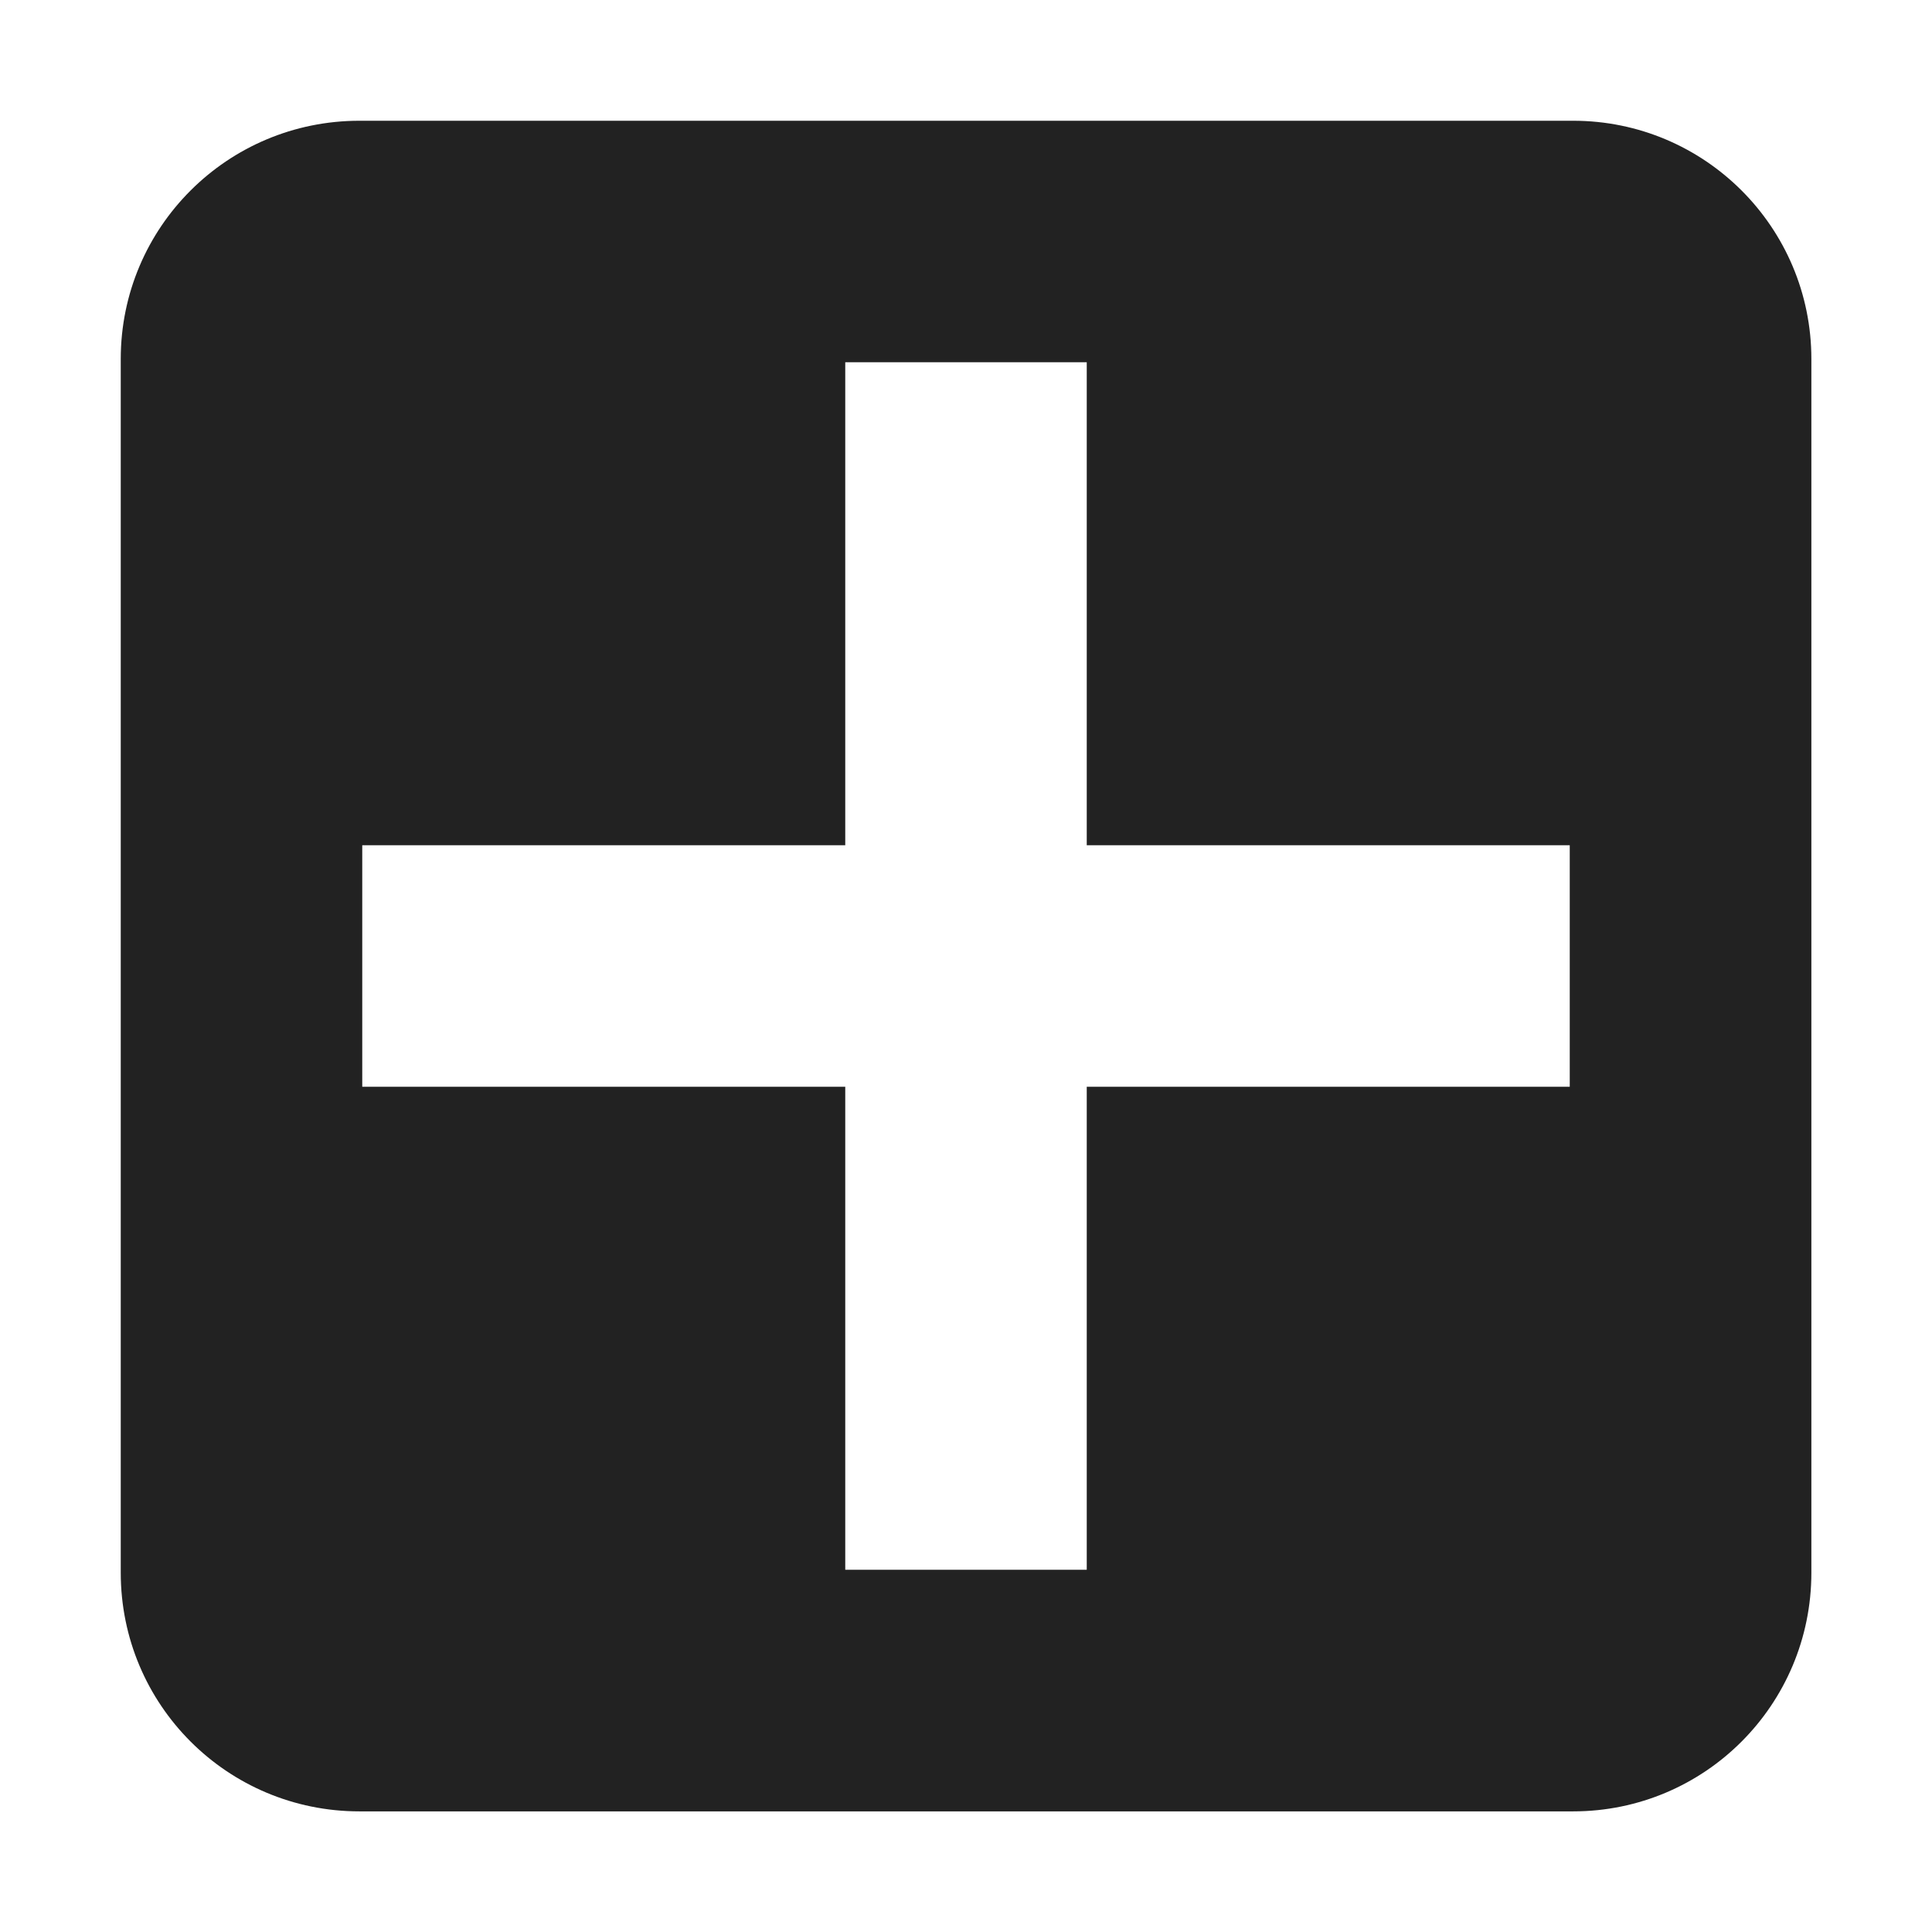
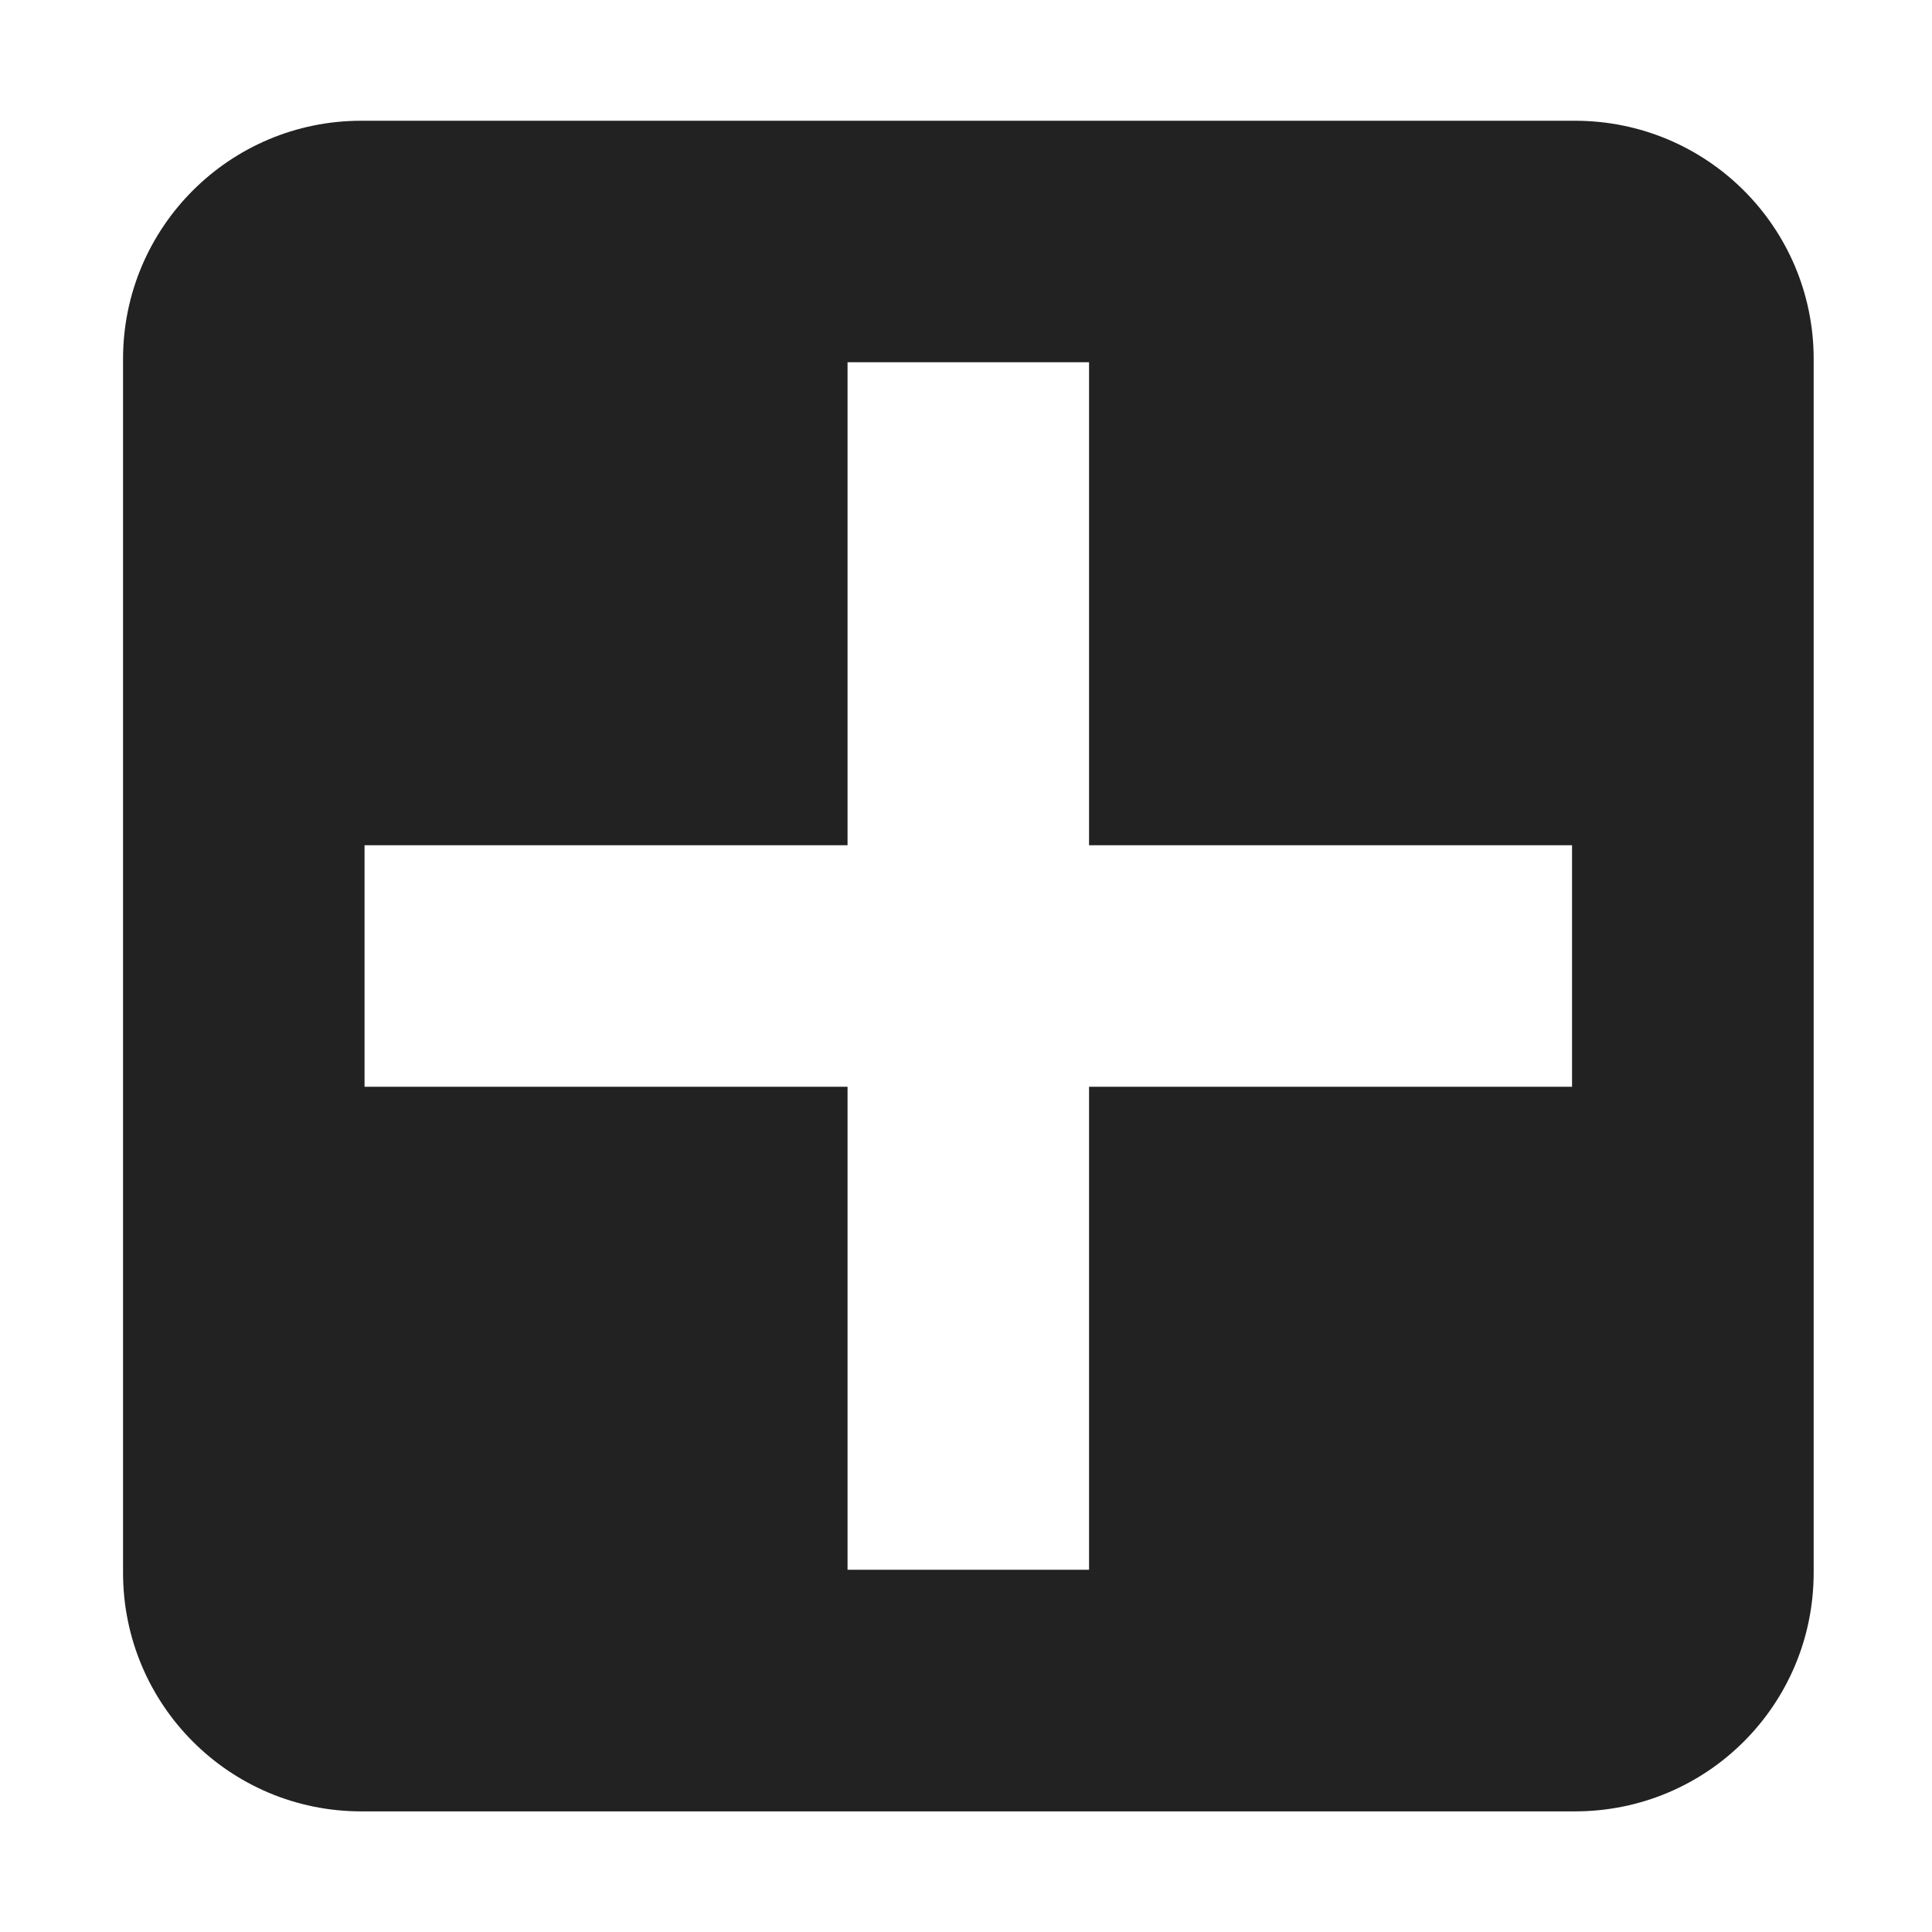
<svg xmlns="http://www.w3.org/2000/svg" height="16px" viewBox="0 0 16 16" width="16px">
-   <path d="m 2.977 1 c -1.094 0 -1.977 0.883 -1.977 1.973 v 10.051 c 0 1.094 0.883 1.977 1.977 1.977 h 10.051 c 1.09 0 1.973 -0.883 1.973 -1.977 v -10.051 c 0 -1.09 -0.883 -1.973 -1.973 -1.973 z m 4.023 2 h 2 v 4 h 4 v 2 h -4 v 4 h -2 v -4 h -4 v -2 h 4 z m 0 0" fill="#222222" />
+   <path d="m 2.992 1 c -1.09 0 -1.973 0.883 -1.973 1.973 v 10.051 c 0 1.094 0.883 1.977 1.973 1.977 h 10.051 c 1.094 0 1.977 -0.883 1.977 -1.977 v -10.051 c 0 -1.09 -0.883 -1.973 -1.977 -1.973 z m 4.027 2 h 2 v 4 h 4 v 2 h -4 v 4 h -2 v -4 h -4 v -2 h 4 z m 0 0" fill="#222222" />
</svg>
